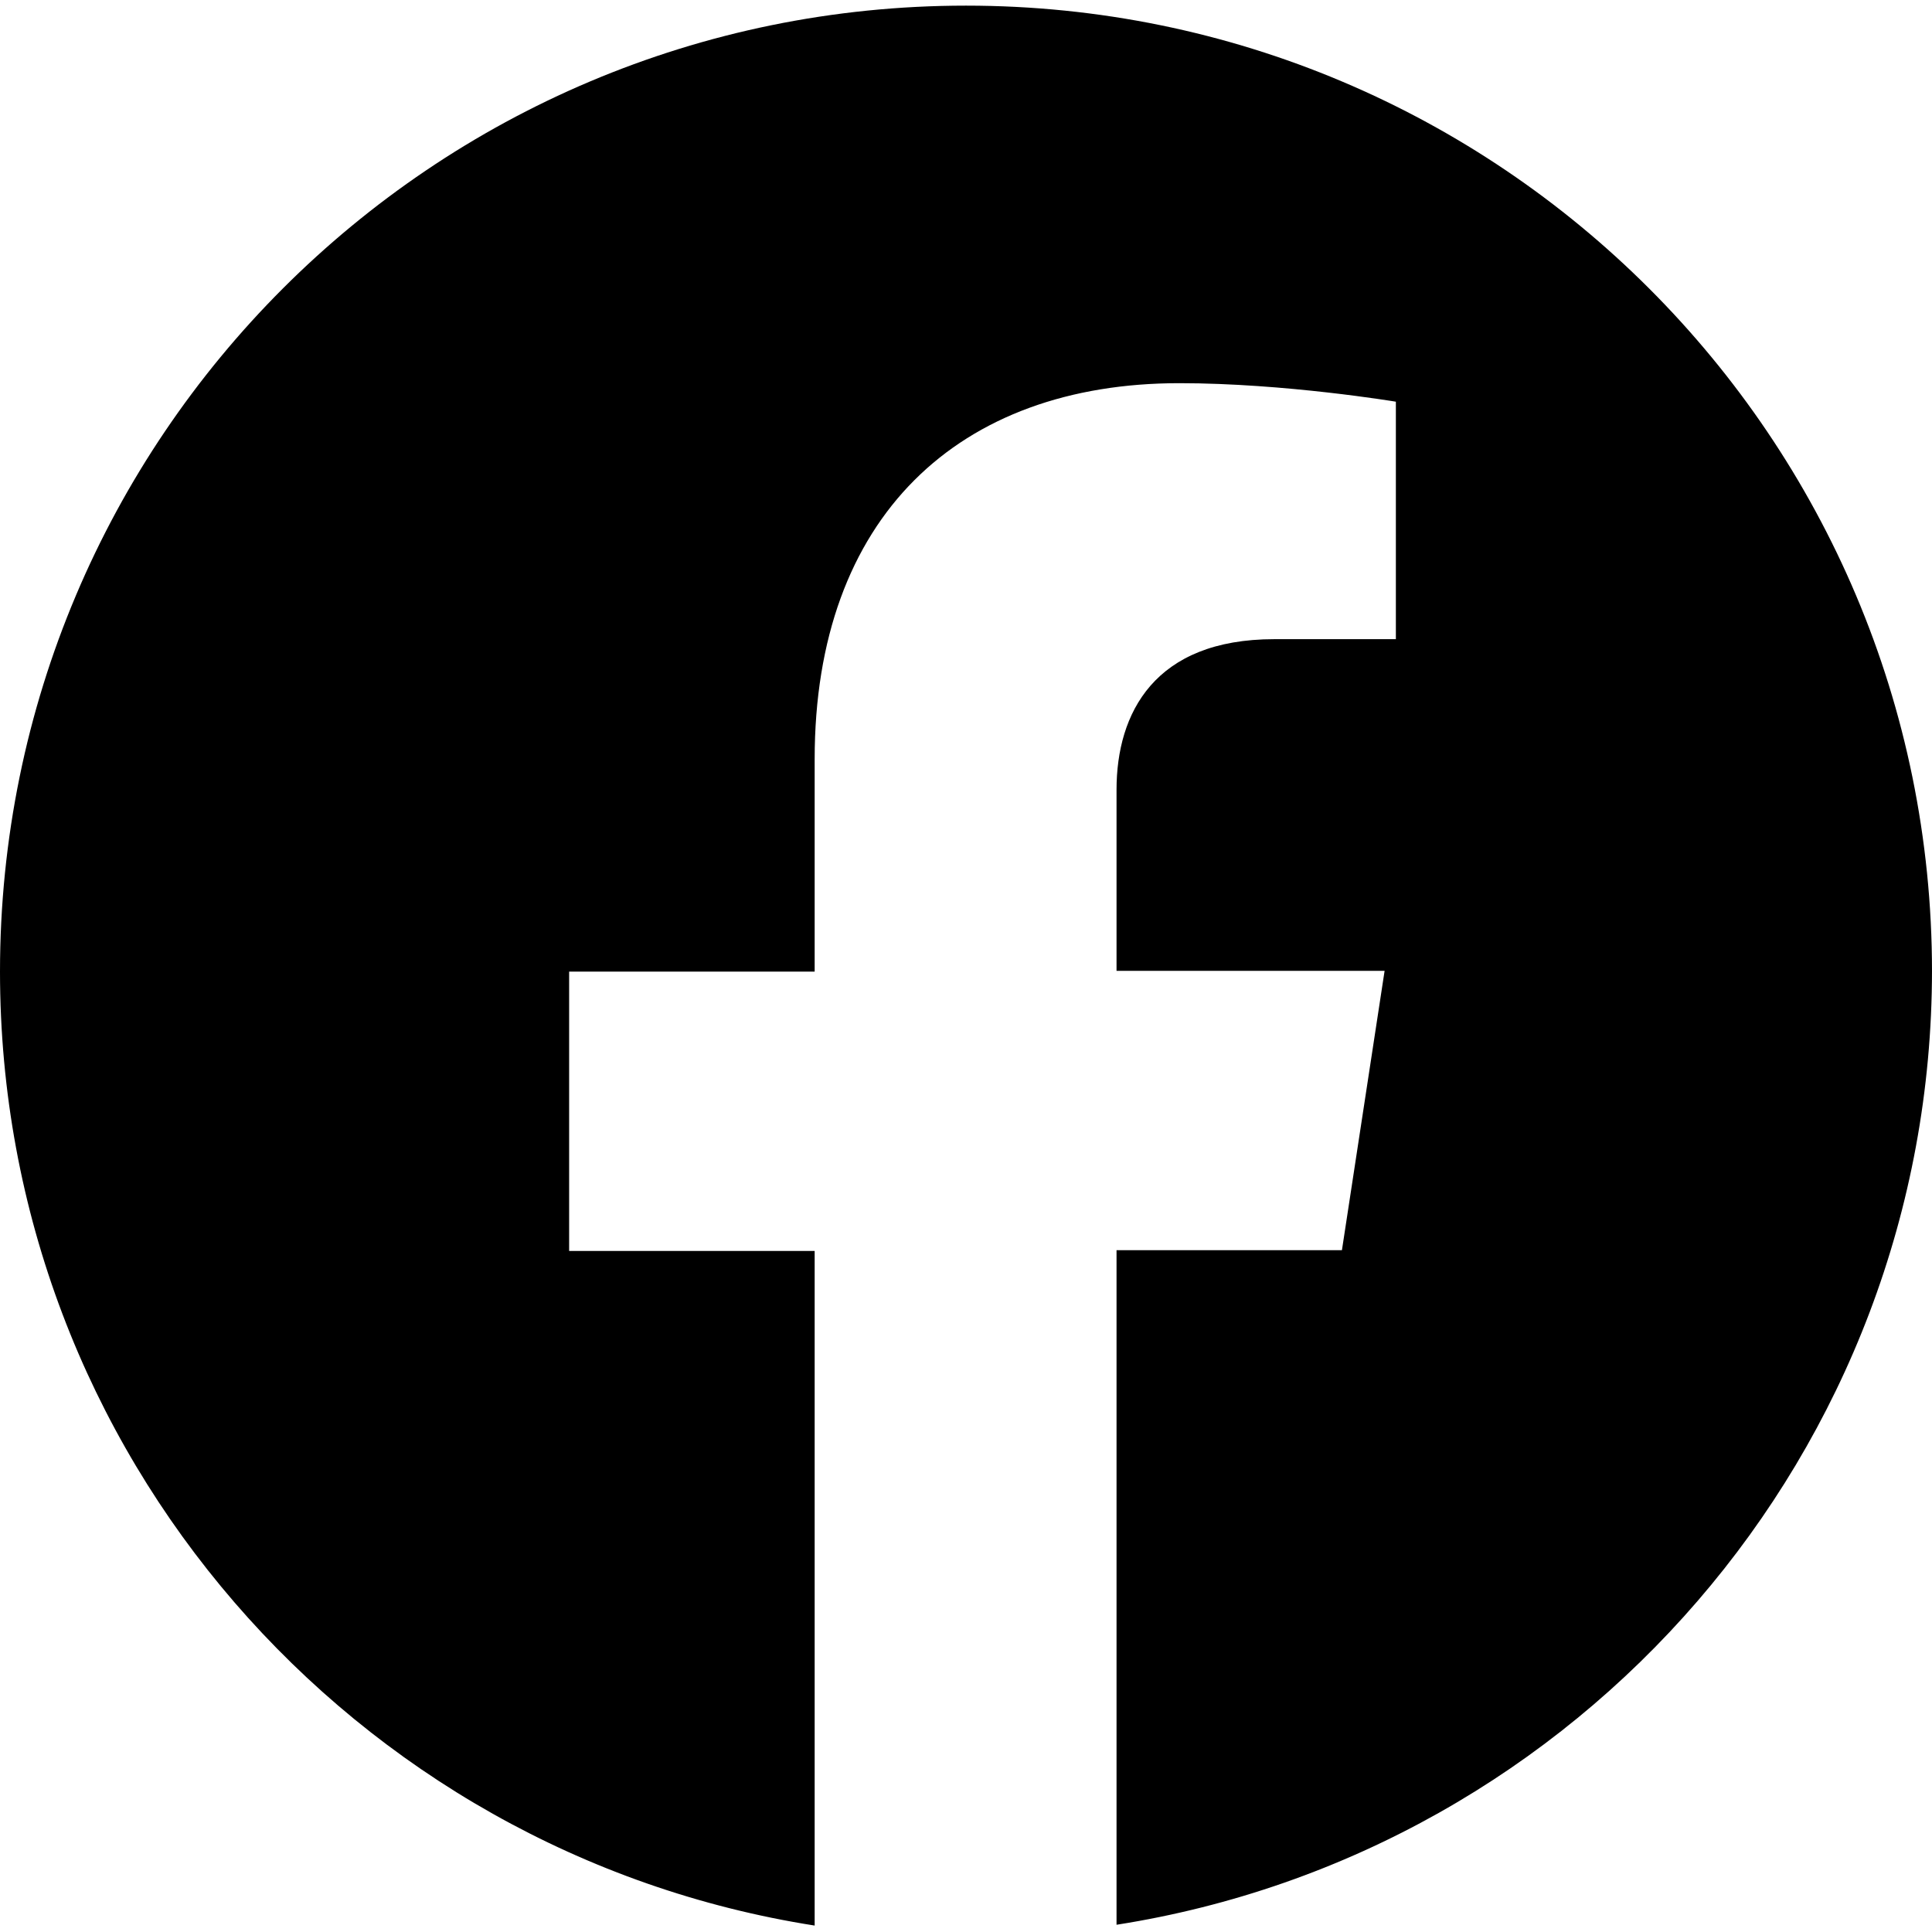
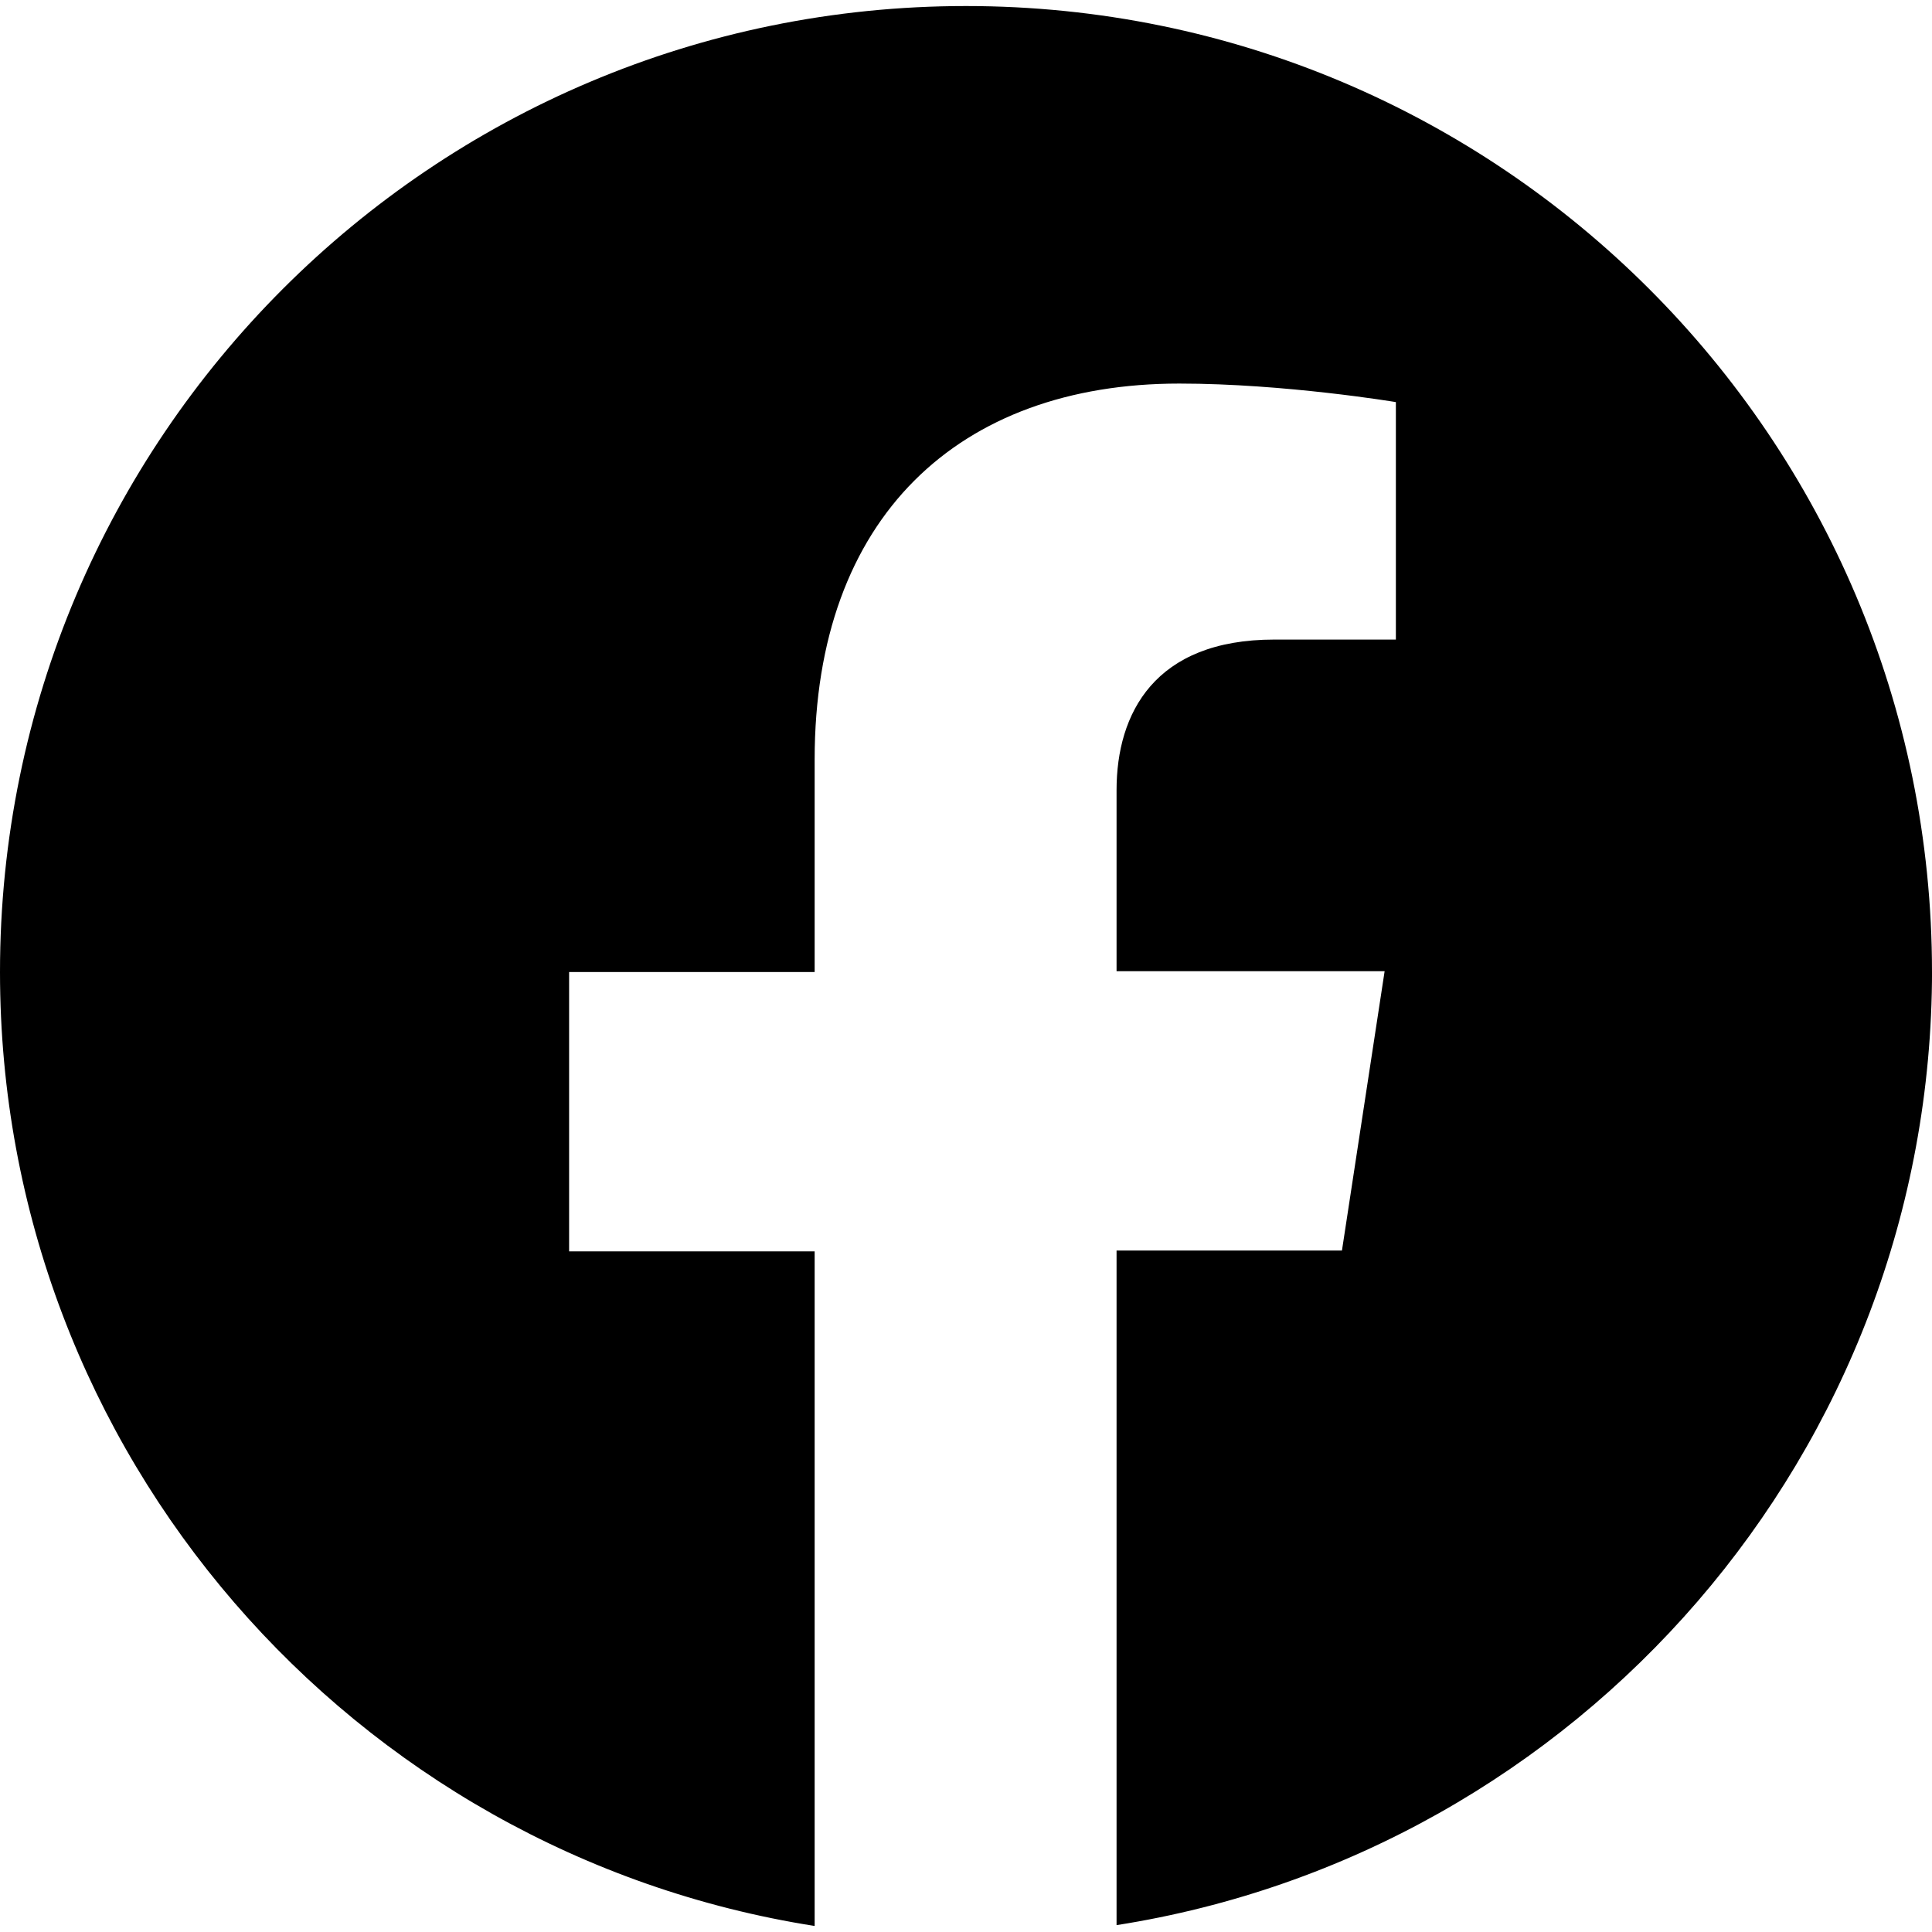
- <svg xmlns="http://www.w3.org/2000/svg" id="_レイヤー_1" viewBox="0 0 24 24">
-   <path d="M24,12.07C24,5.44,18.63.07,12,.07S0,5.44,0,12.07c0,5.99,4.39,10.95,10.12,11.85v-8.38h-3.05v-3.47h3.05v-2.64c0-3.01,1.79-4.67,4.53-4.67,1.31,0,2.69.23,2.69.23v2.95h-1.51c-1.49,0-1.96.92-1.96,1.87v2.25h3.33l-.53,3.47h-2.8v8.38c5.74-.9,10.13-5.87,10.13-11.86h0Z" />
+ <svg xmlns="http://www.w3.org/2000/svg" id="_レイヤー_1" viewBox="0 0 512 512">
+   <path d="M512,257.6C512,116.16,397.44,1.6,256,1.6S0,116.16,0,257.6c0,127.79,93.65,233.6,215.89,252.8v-178.77h-65.07v-74.03h65.07v-56.32c0-64.21,38.19-99.63,96.64-99.63,27.95,0,57.39,4.91,57.39,4.91v62.93h-32.21c-31.79,0-41.81,19.63-41.81,39.89v48h71.04l-11.31,74.03h-59.73v178.77c122.45-19.2,216.11-125.23,216.11-253.01h0v.43Z" />
</svg>
